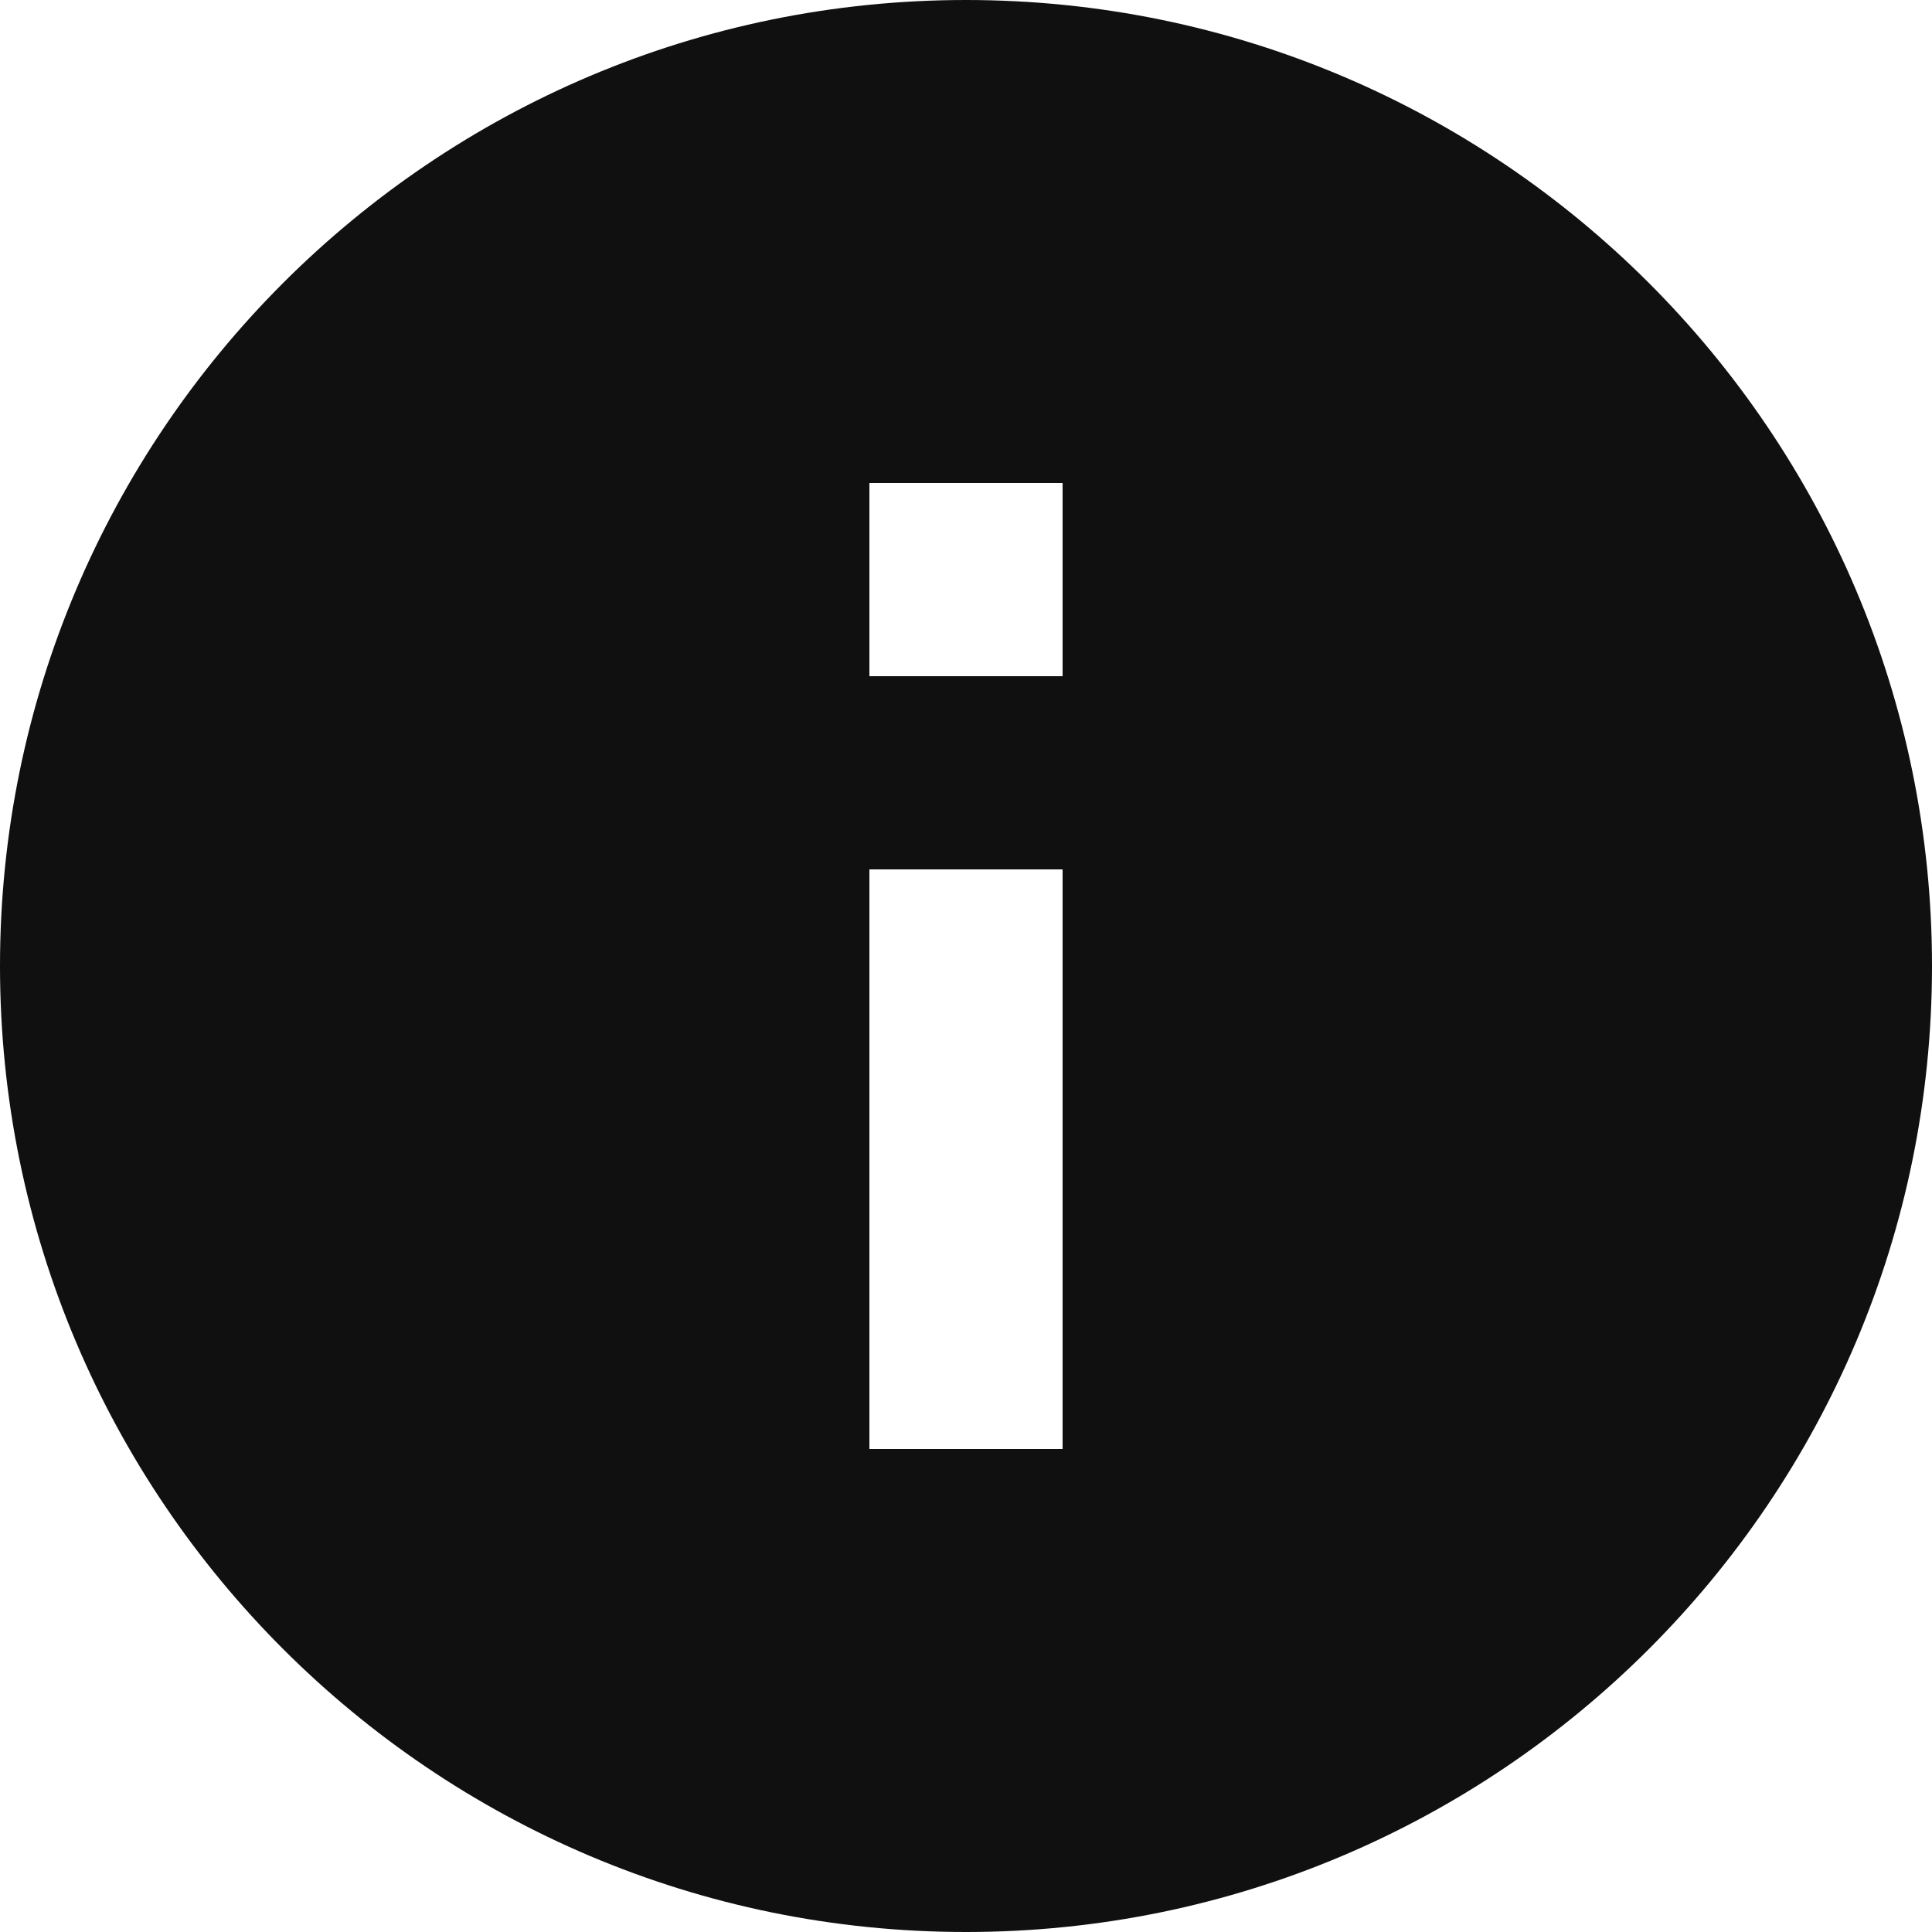
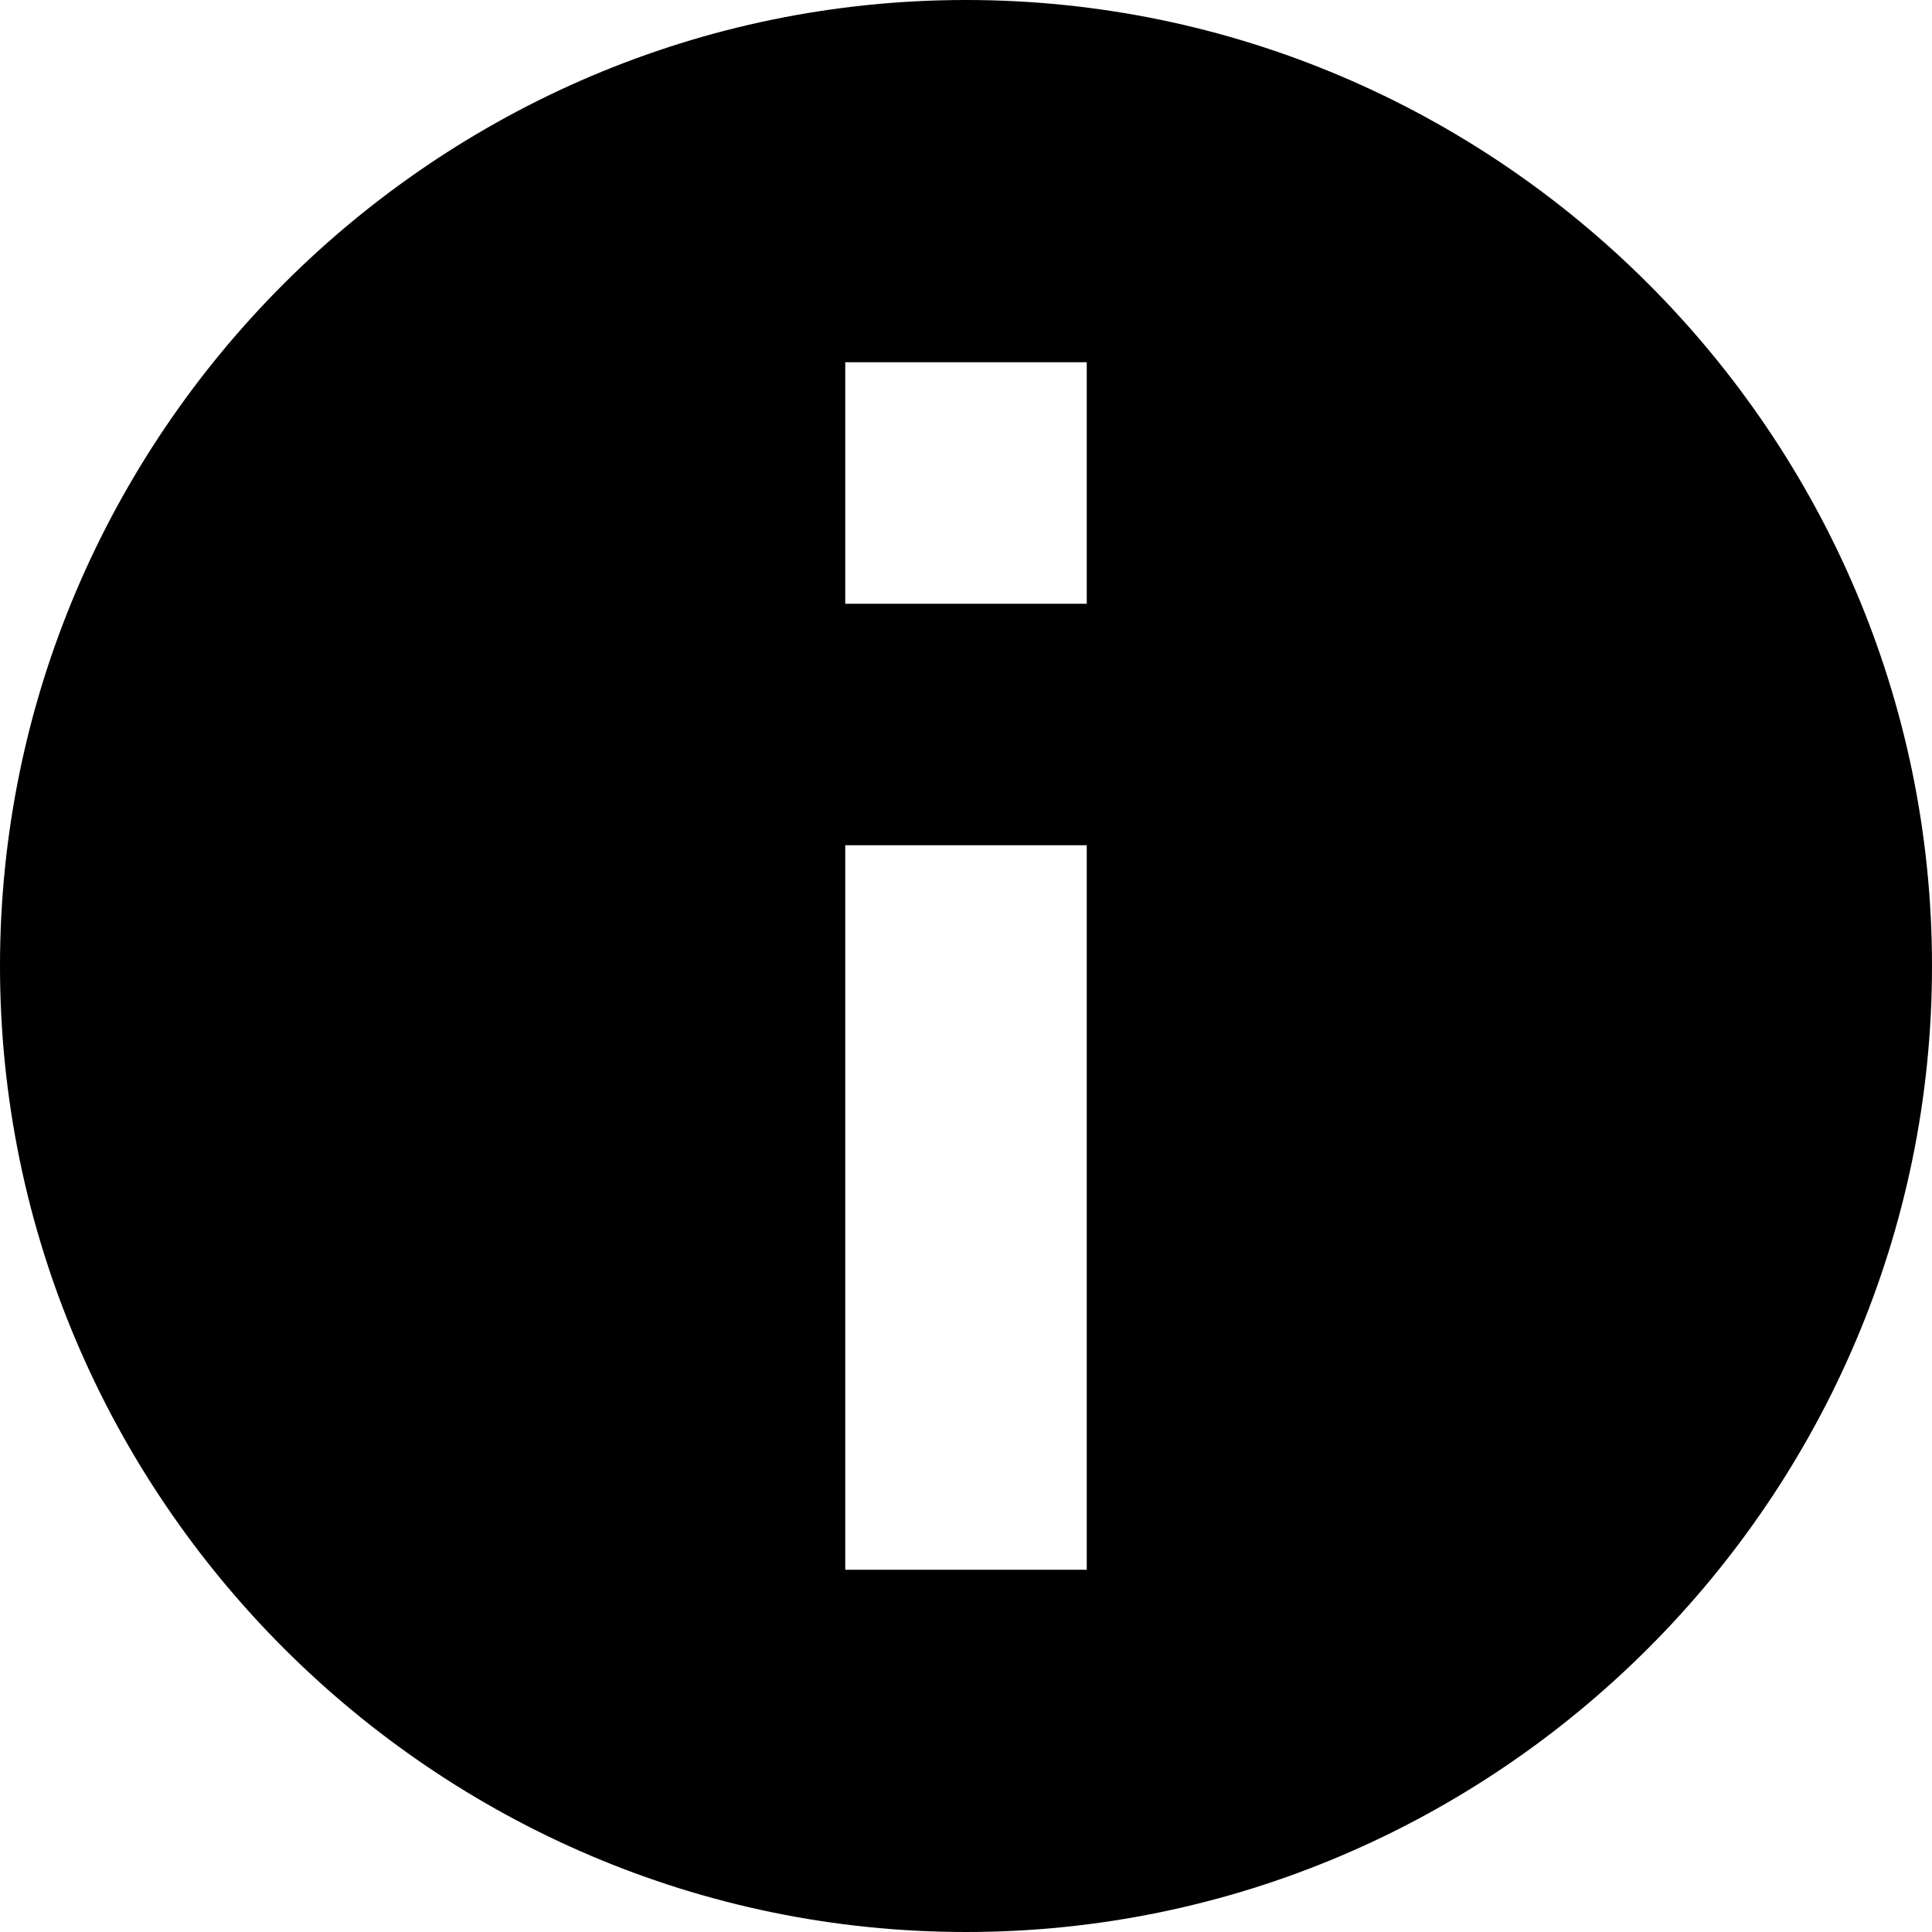
- <svg xmlns="http://www.w3.org/2000/svg" version="1.1" id="_x31_" x="0px" y="0px" viewBox="0 0 20 20" style="enable-background:new 0 0 20 20;" xml:space="preserve">
-   <style type="text/css">
- 	.st0{fill:#111010;}
- </style>
-   <g>
-     <path class="st0" d="M11,7H9V5h2V7z M11,15H9V9h2V15z M10,0C4.48,0,0,4.48,0,10s4.48,10,10,10c5.52,0,10-4.48,10-10S15.52,0,10,0z" />
-   </g>
+ <svg xmlns="http://www.w3.org/2000/svg" version="1.1" id="_x31_" x="0px" y="0px" viewBox="0 0 16 16" style="enable-background:new 0 0 16 16;" xml:space="preserve">
+   <path id="_x32_" d="M9,5L7,5V3h2V5z M9,13H7l0-6h2V13z M8,0C3.6,0,0,3.6,0,8s3.6,8,8,8s8-3.6,8-8S12.4,0,8,0z" />
</svg>
